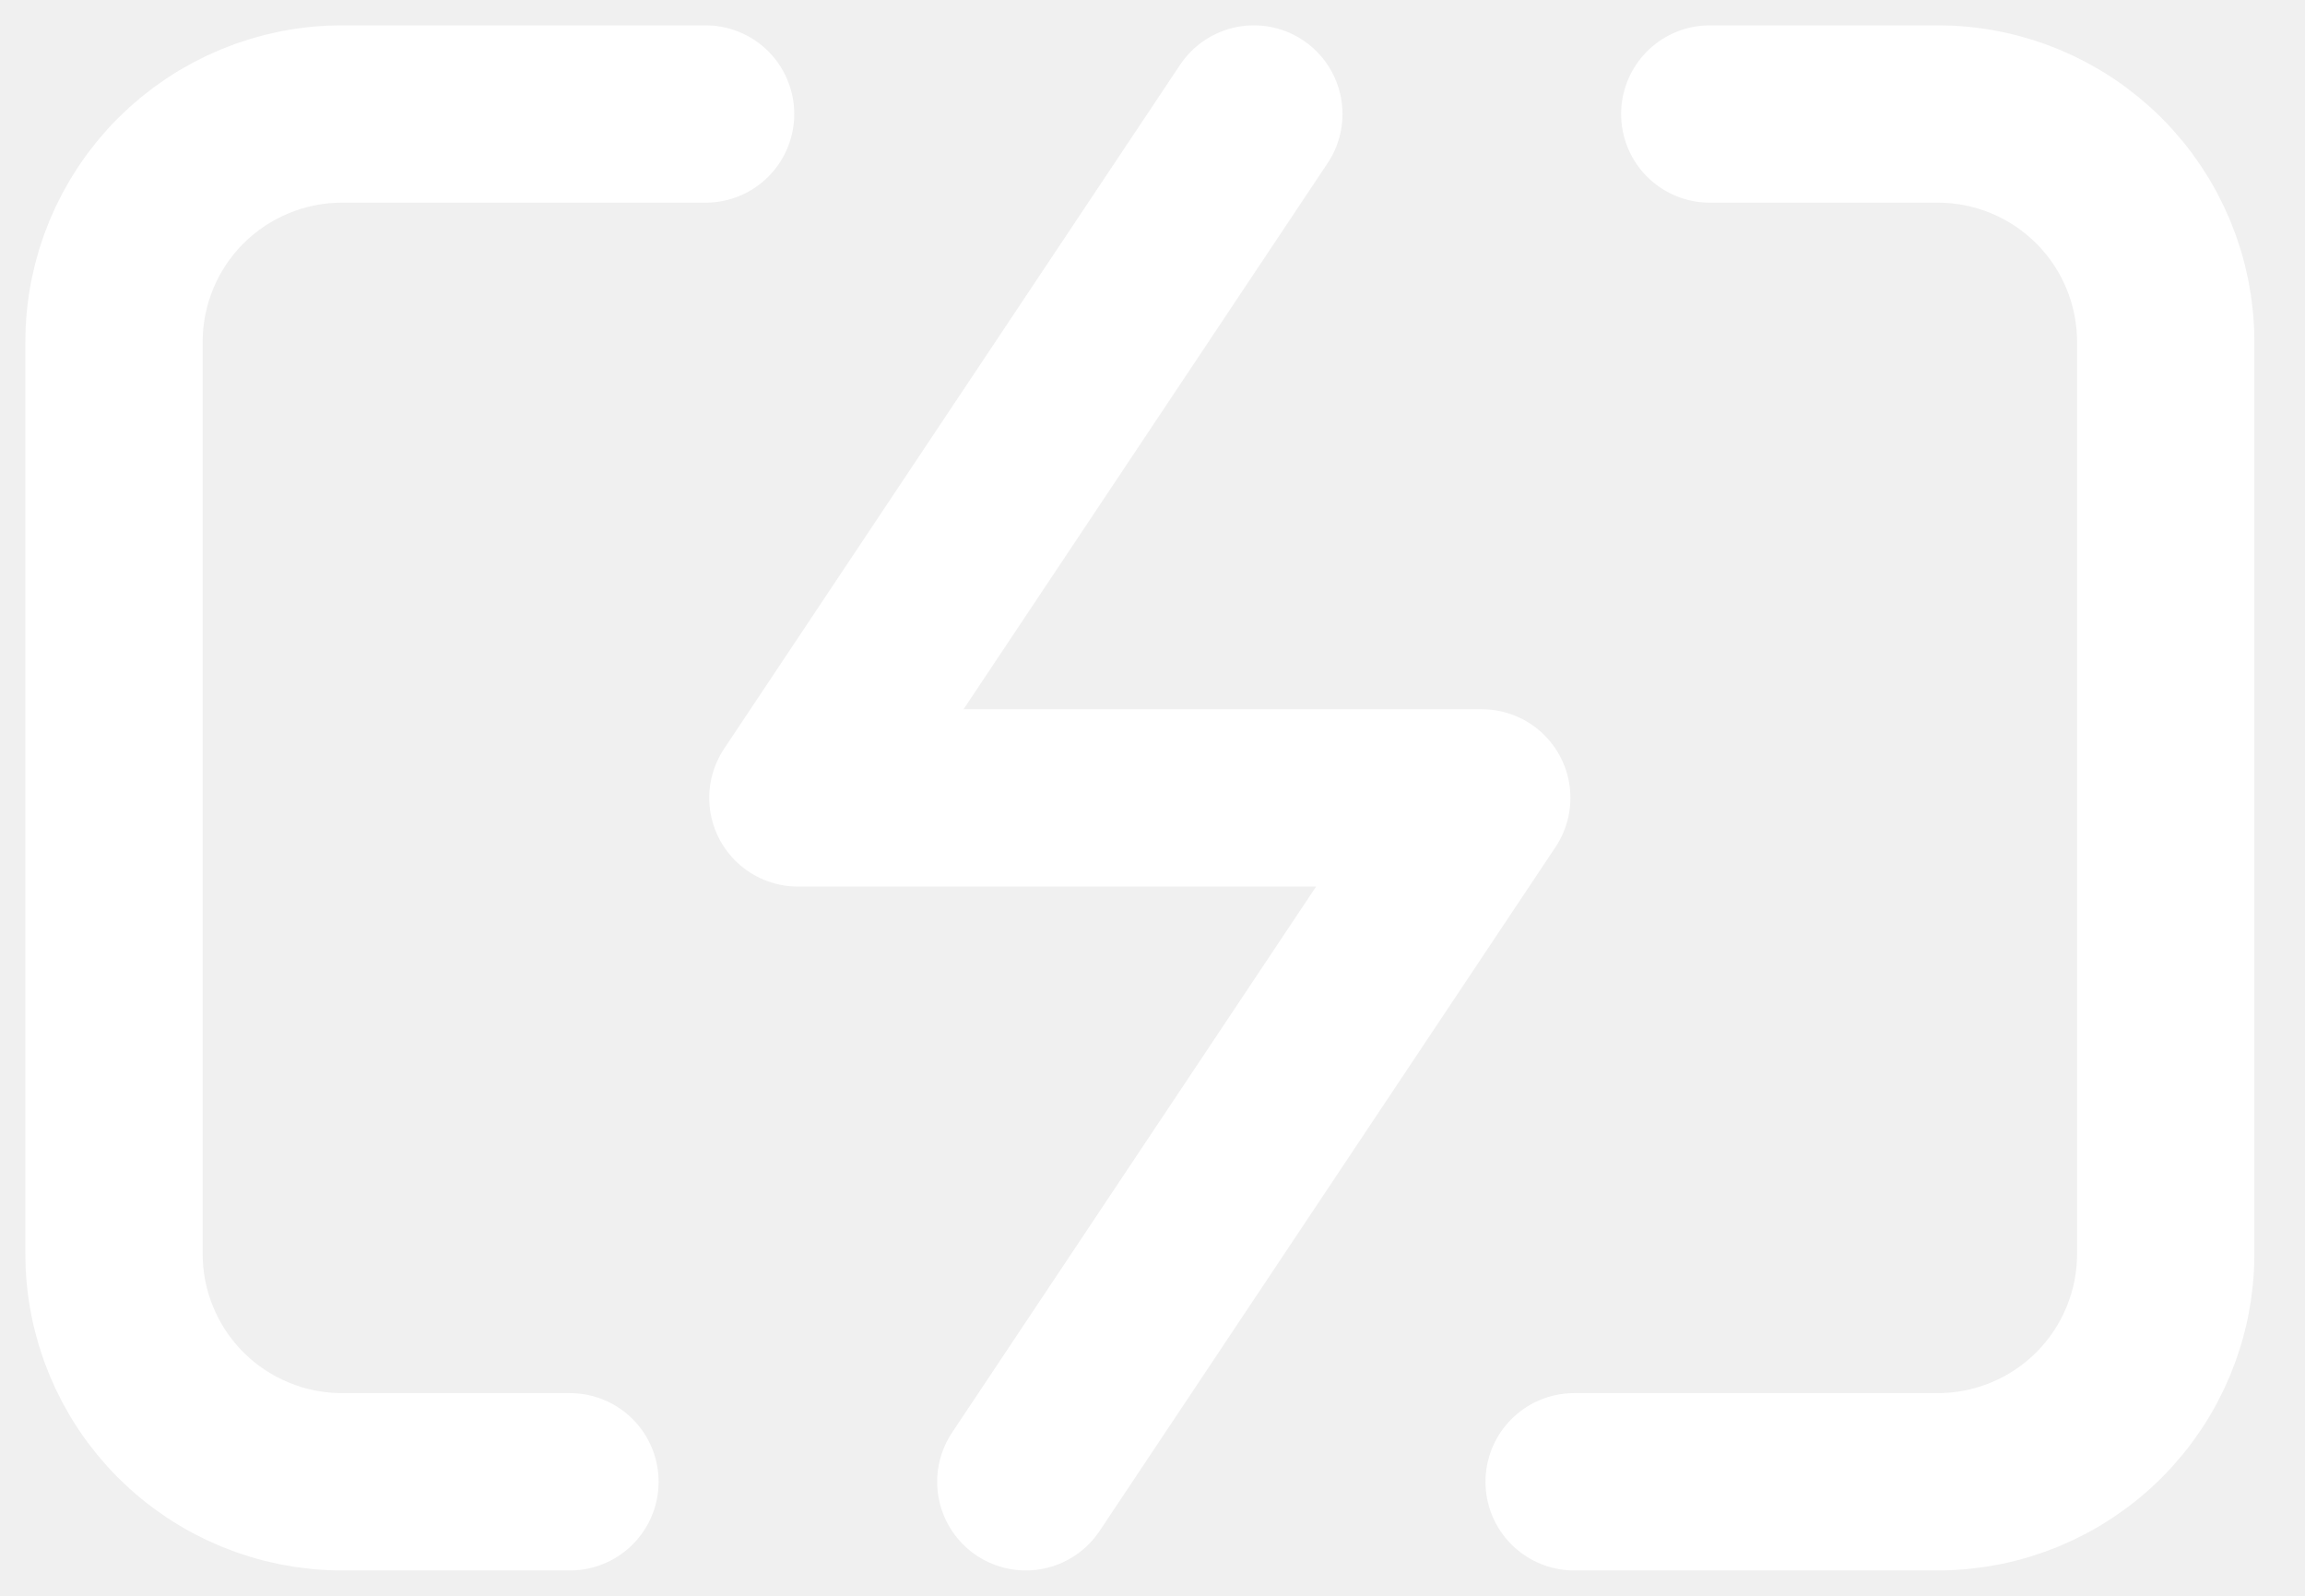
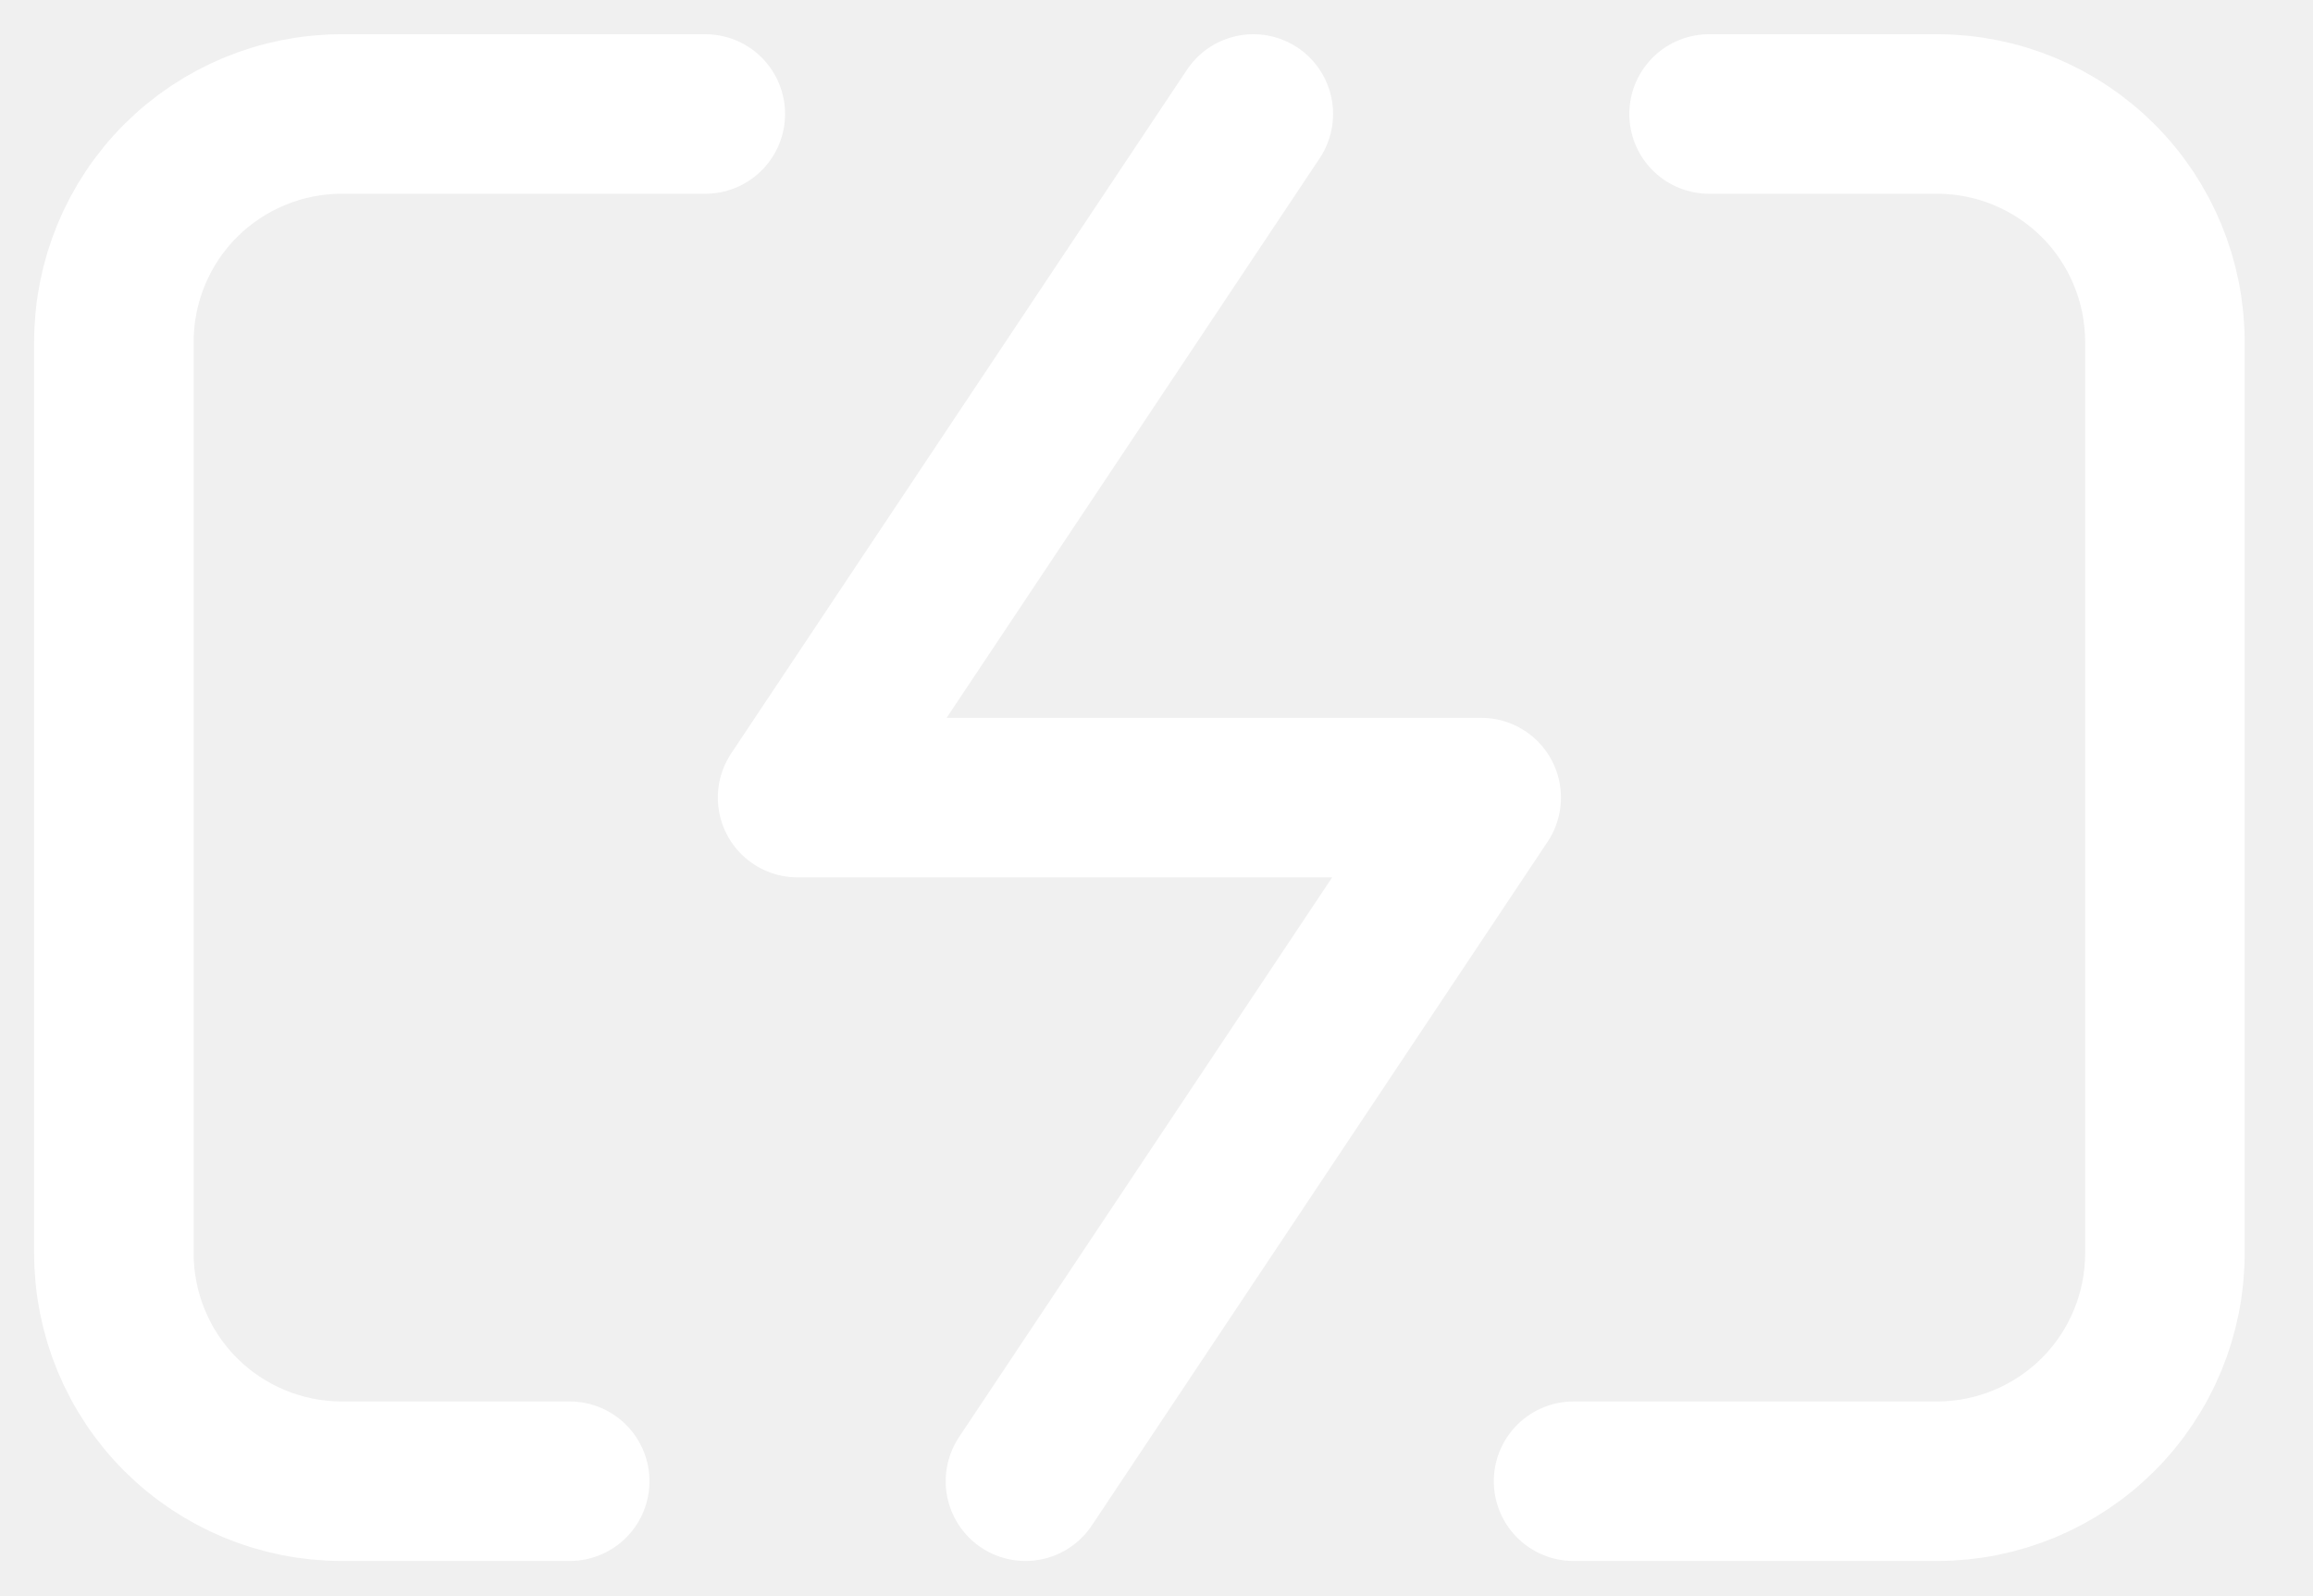
- <svg xmlns="http://www.w3.org/2000/svg" width="26" height="18" viewBox="0 0 26 18" fill="none">
-   <g clip-path="url(#clip0_1_157)">
-     <path d="M6.429 16.714H3.858C3.176 16.714 2.522 16.443 2.039 15.961C1.557 15.479 1.286 14.825 1.286 14.143V3.857C1.286 3.175 1.557 2.521 2.039 2.039C2.522 1.557 3.176 1.286 3.858 1.286H7.959M19.286 1.286H21.858C22.54 1.286 23.194 1.557 23.676 2.039C24.158 2.521 24.429 3.175 24.429 3.857V14.143C24.429 14.825 24.158 15.479 23.676 15.961C23.194 16.443 22.54 16.714 21.858 16.714H17.756" stroke="white" stroke-width="2" stroke-linecap="round" stroke-linejoin="round" />
-     <path d="M14.143 1.286L9 9H16.714L11.571 16.714" stroke="white" stroke-width="2" stroke-linecap="round" stroke-linejoin="round" />
+ <svg xmlns="http://www.w3.org/2000/svg" width="29" height="20" viewBox="0 0 29 20" fill="none">
+   <g clip-path="url(#clip0_1_19)">
+     <path d="M7.143 18.571H4.286C3.528 18.571 2.801 18.27 2.265 17.735C1.729 17.199 1.428 16.472 1.428 15.714V4.286C1.428 3.528 1.729 2.801 2.265 2.265C2.801 1.73 3.528 1.429 4.286 1.429H8.843M21.428 1.429H24.286C25.043 1.429 25.77 1.73 26.306 2.265C26.842 2.801 27.143 3.528 27.143 4.286V15.714C27.143 16.472 26.842 17.199 26.306 17.735C25.77 18.27 25.043 18.571 24.286 18.571H19.729" stroke="white" stroke-width="2" stroke-linecap="round" stroke-linejoin="round" />
+     <path d="M15.714 1.429L10 10H18.571L12.857 18.571" stroke="white" stroke-width="2" stroke-linecap="round" stroke-linejoin="round" />
  </g>
  <defs>
-     <clipPath id="clip0_1_157">
-       <rect width="25.714" height="18" fill="white" />
+     <clipPath id="clip0_1_19">
+       <rect width="28.571" height="20" fill="white" />
    </clipPath>
  </defs>
</svg>
